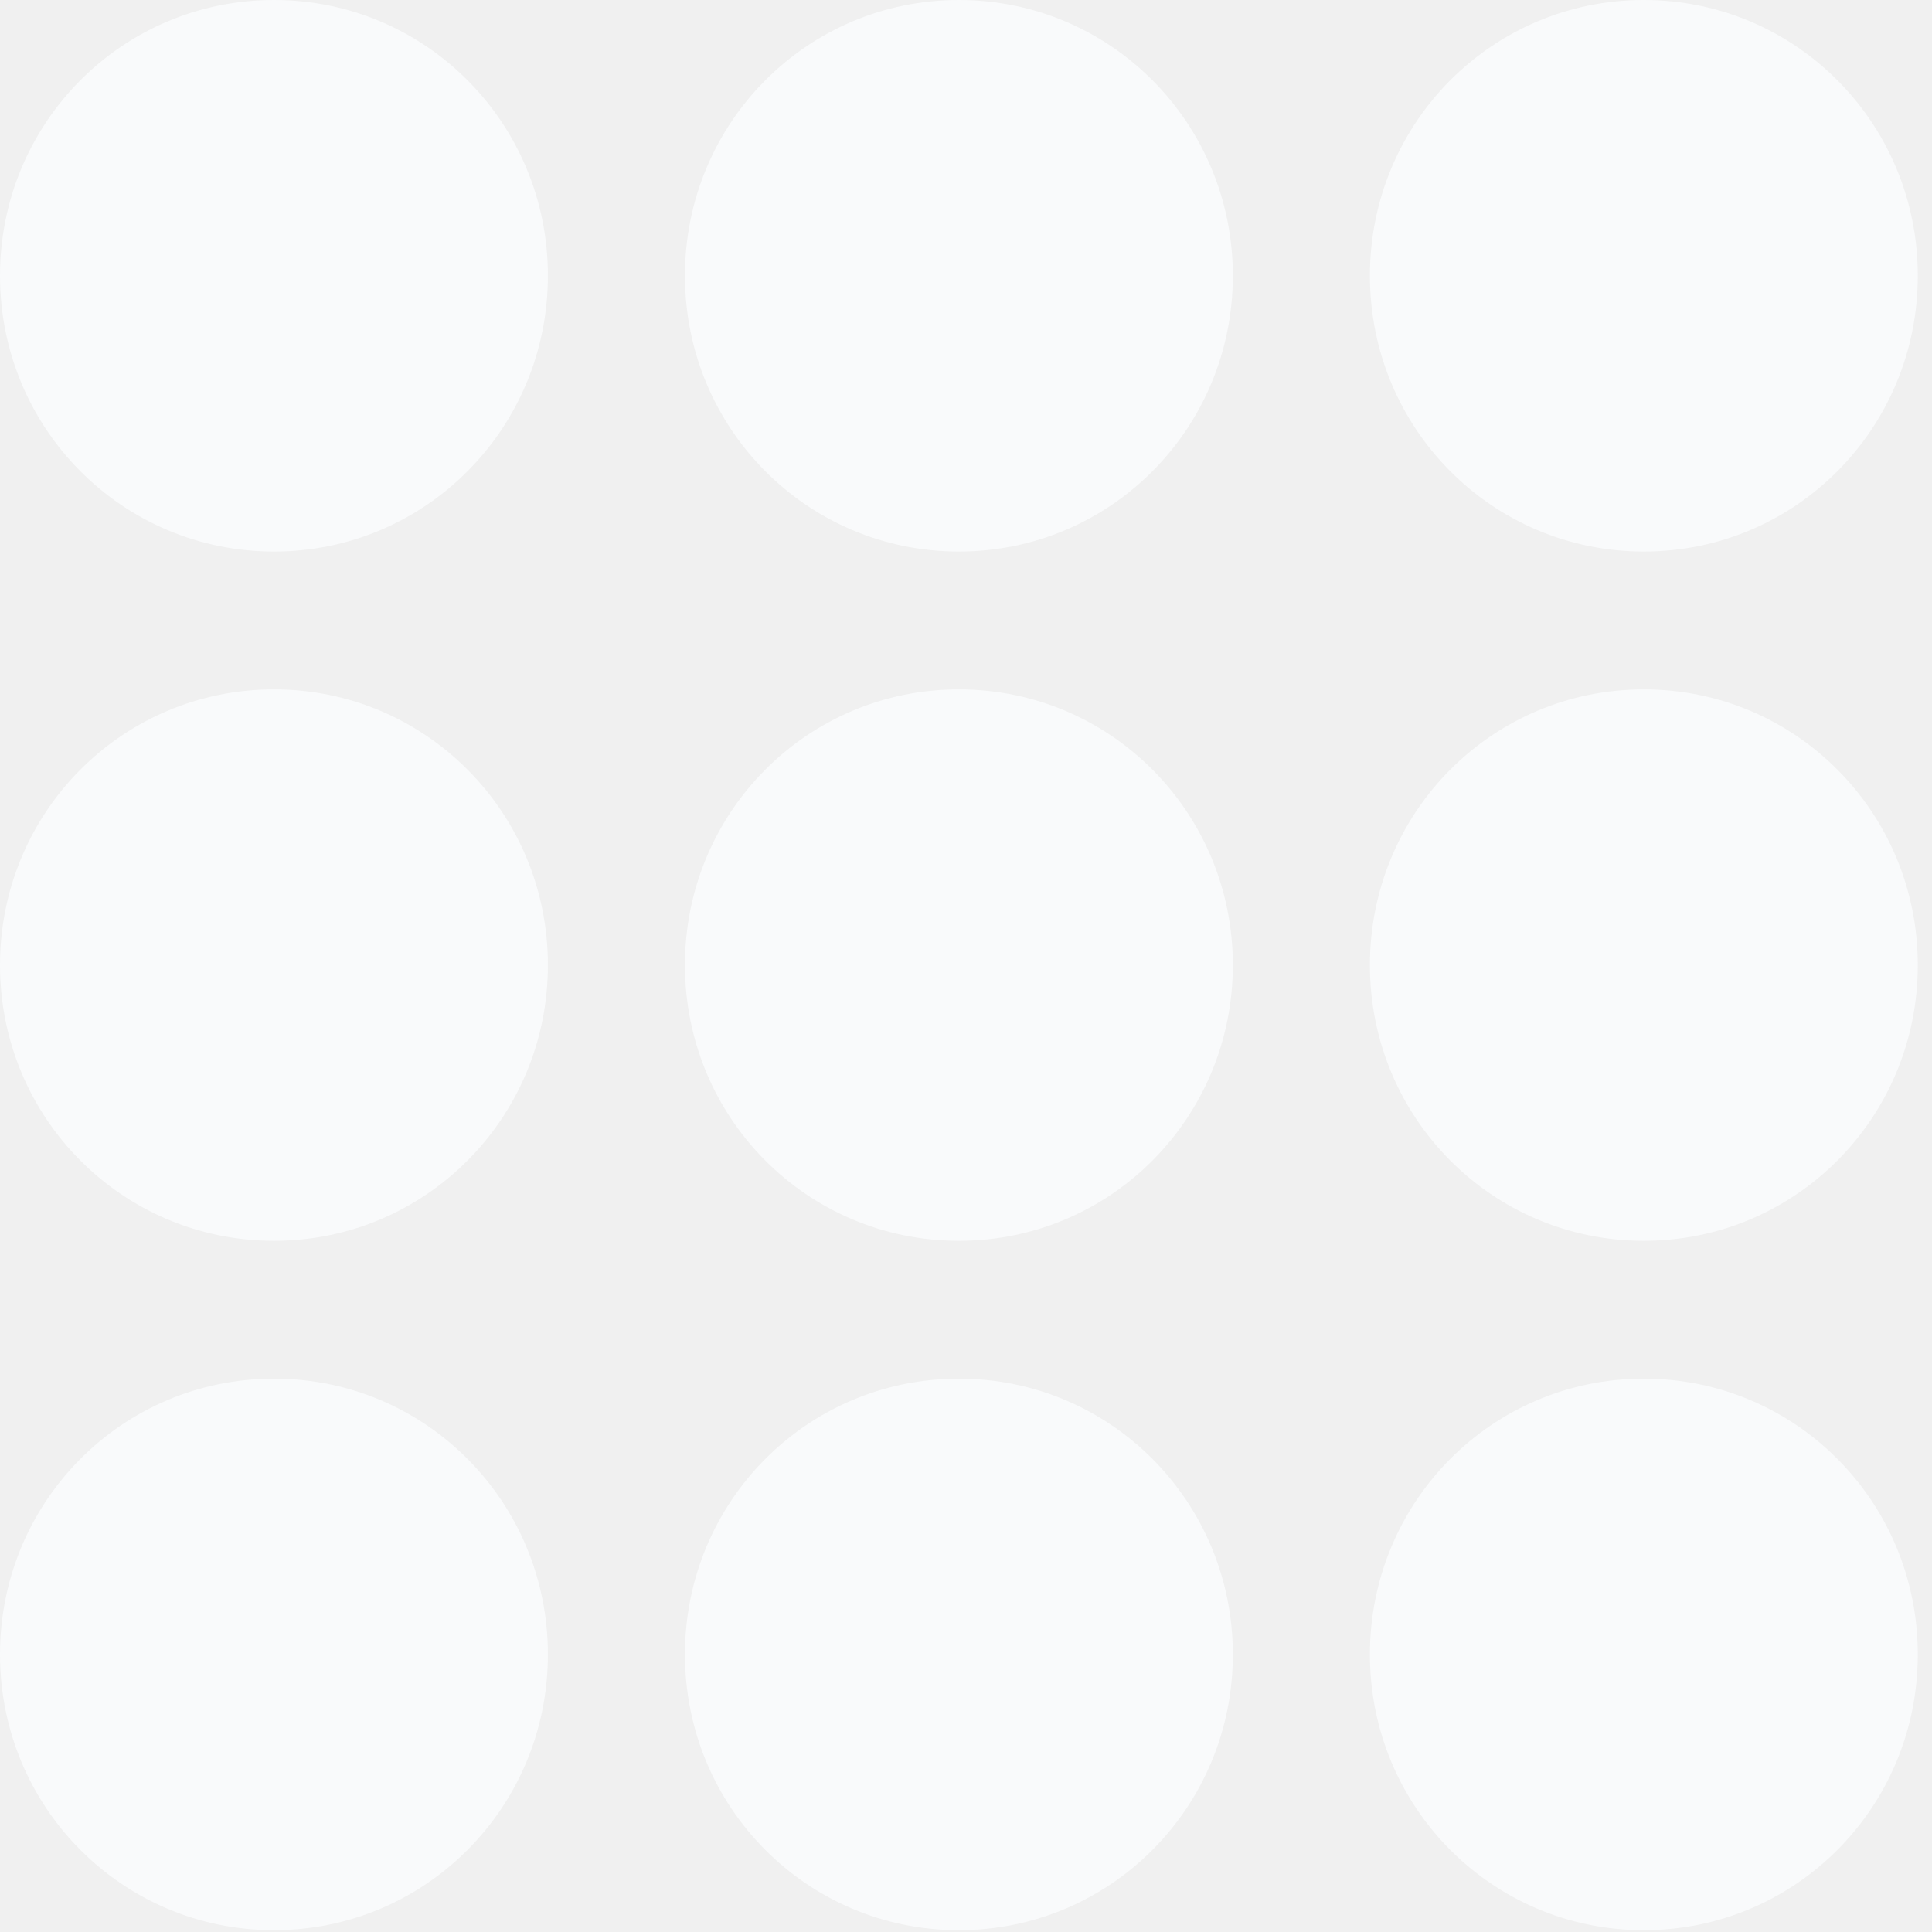
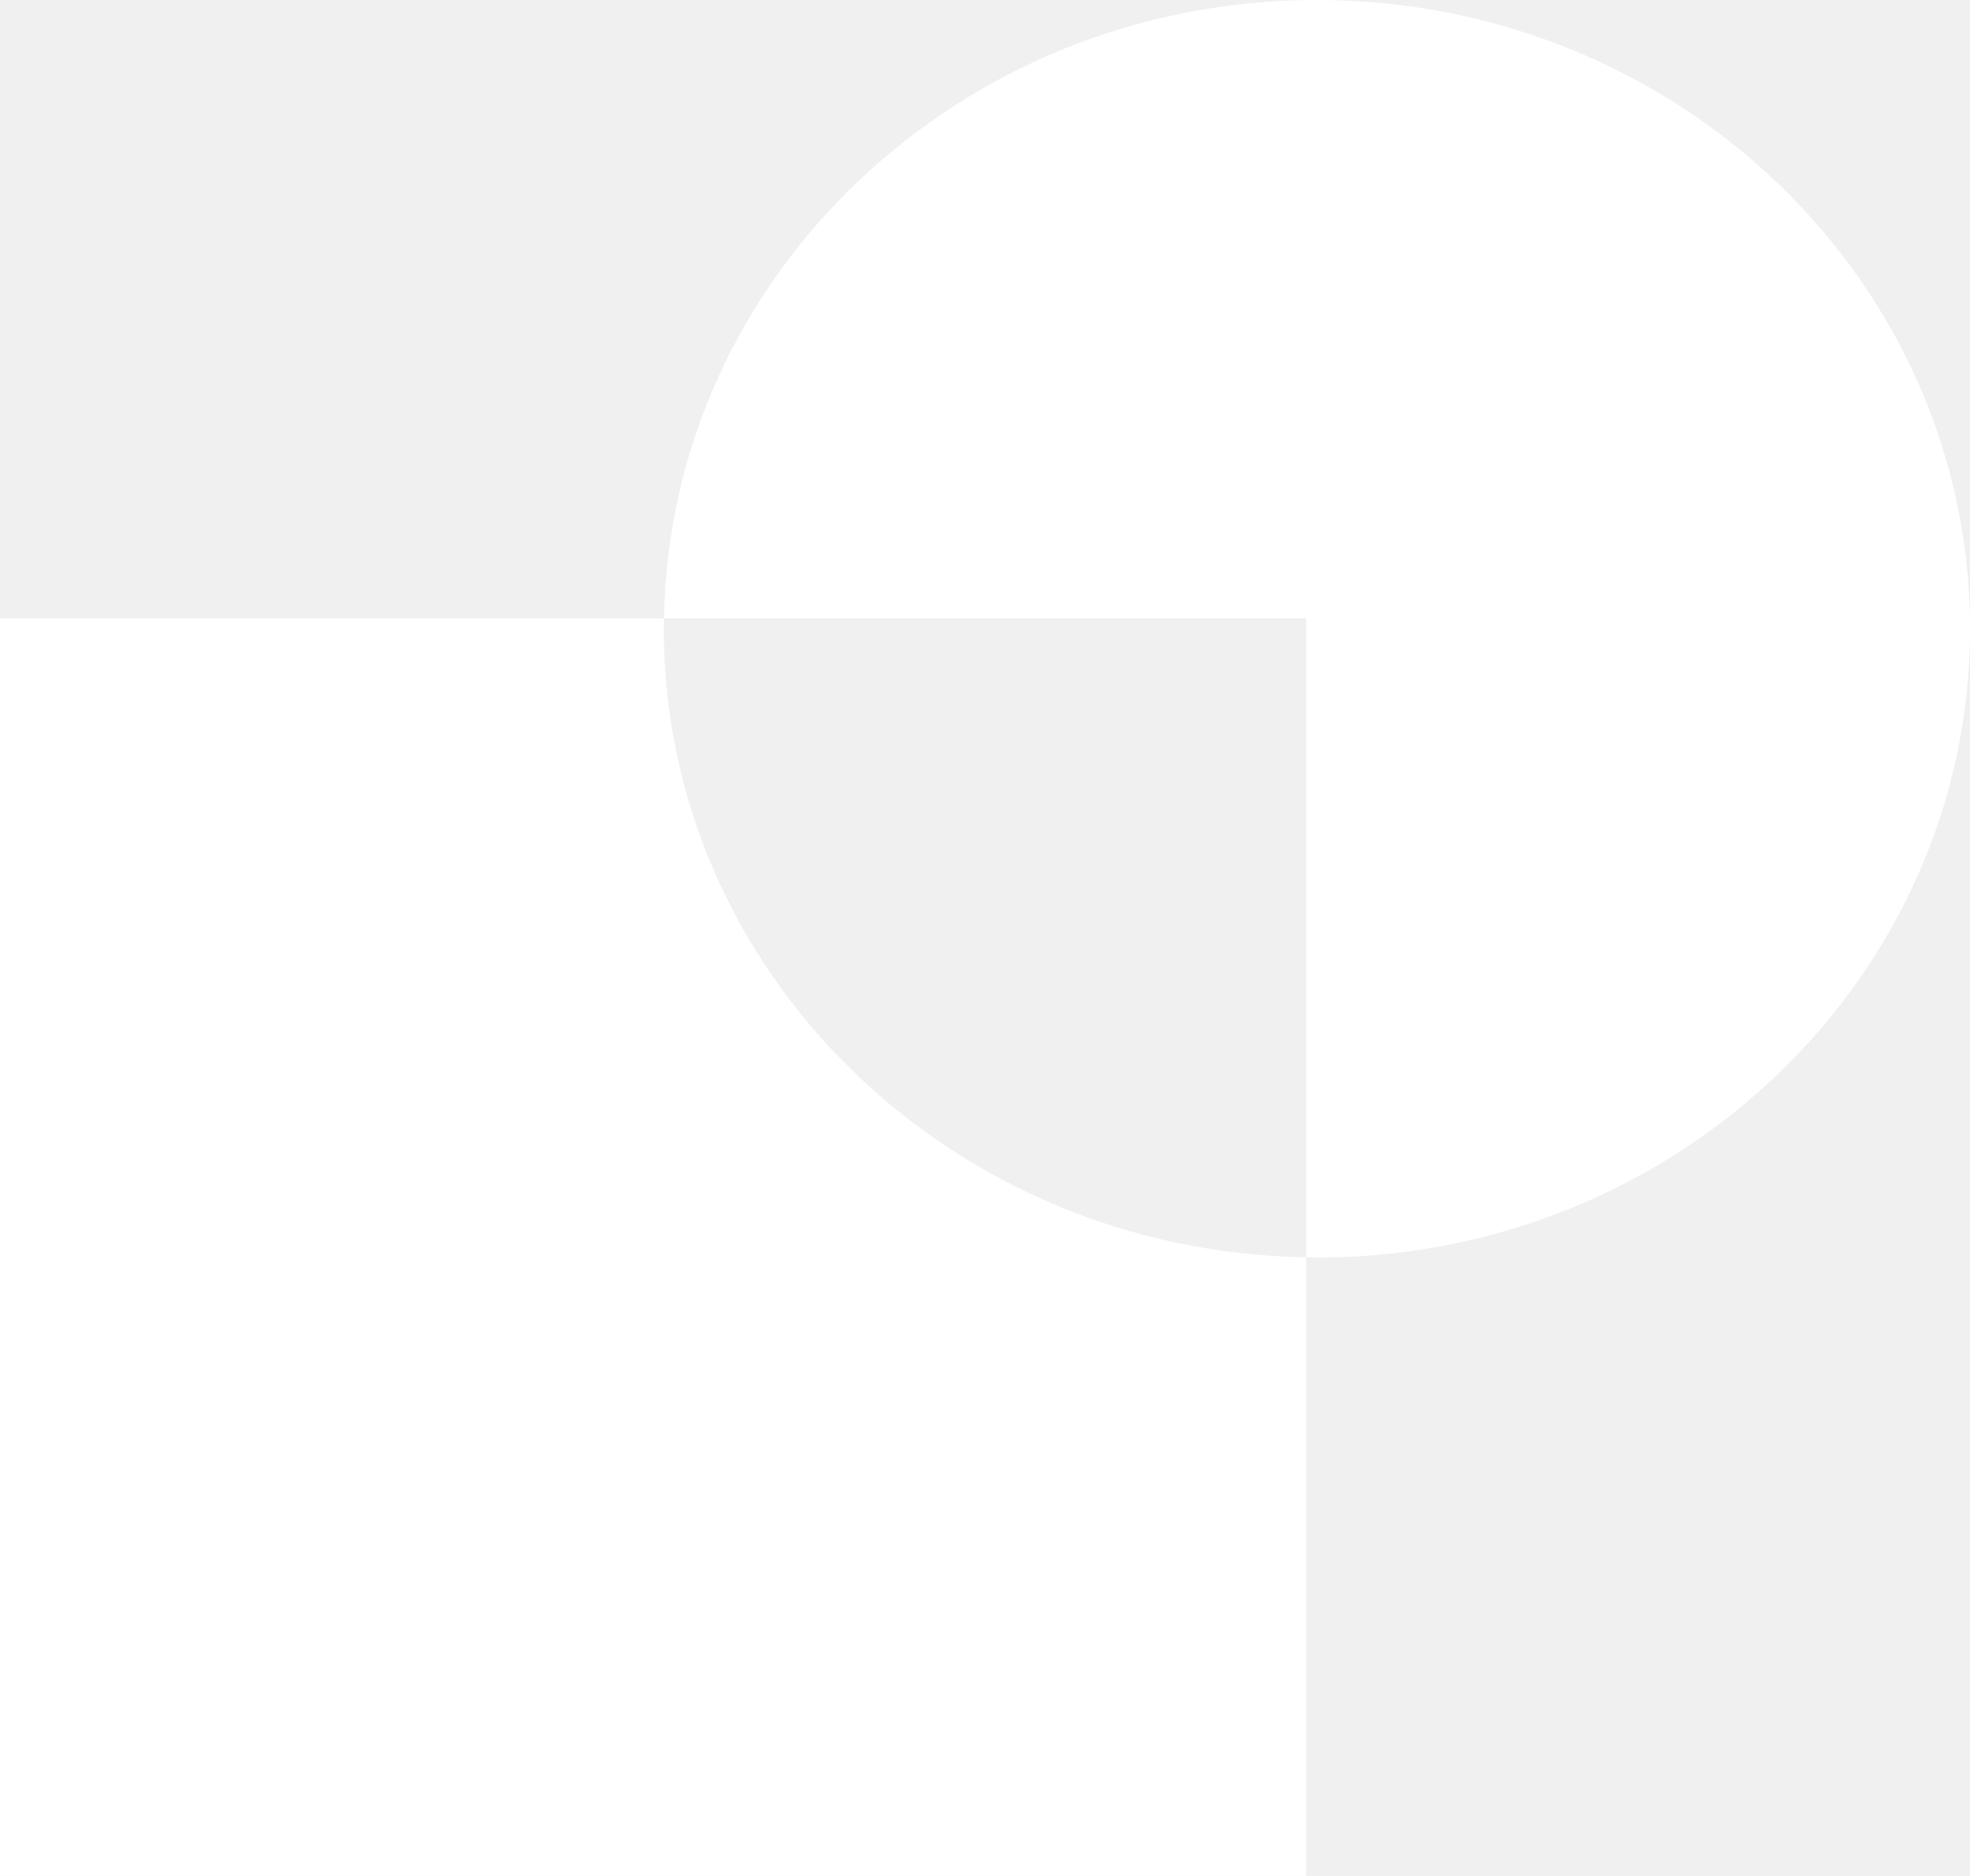
- <svg xmlns="http://www.w3.org/2000/svg" width="17" height="17" viewBox="0 0 17 17" fill="none">
-   <path d="M2.411 0C3.746 0 4.821 1.082 4.821 2.426C4.821 3.77 3.746 4.853 2.411 4.853C1.075 4.853 0 3.77 0 2.426C0 1.082 1.075 0 2.411 0Z" fill="#F9FAFB" />
-   <path d="M8.437 0C9.773 0 10.848 1.082 10.848 2.426C10.848 3.77 9.773 4.853 8.437 4.853C7.102 4.853 6.027 3.77 6.027 2.426C6.027 1.082 7.102 0 8.437 0Z" fill="#F9FAFB" />
-   <path d="M14.464 0C15.8 0 16.875 1.082 16.875 2.426C16.875 3.77 15.8 4.853 14.464 4.853C13.129 4.853 12.054 3.77 12.054 2.426C12.054 1.082 13.129 0 14.464 0Z" fill="#F9FAFB" />
-   <path d="M2.411 6.066C3.746 6.066 4.821 7.148 4.821 8.492C4.821 9.836 3.746 10.918 2.411 10.918C1.075 10.918 0 9.836 0 8.492C0 7.148 1.075 6.066 2.411 6.066Z" fill="#F9FAFB" />
-   <path d="M8.437 6.066C9.773 6.066 10.848 7.148 10.848 8.492C10.848 9.836 9.773 10.918 8.437 10.918C7.102 10.918 6.027 9.836 6.027 8.492C6.027 7.148 7.102 6.066 8.437 6.066Z" fill="#F9FAFB" />
-   <path d="M14.464 6.066C15.8 6.066 16.875 7.148 16.875 8.492C16.875 9.836 15.8 10.918 14.464 10.918C13.129 10.918 12.054 9.836 12.054 8.492C12.054 7.148 13.129 6.066 14.464 6.066Z" fill="#F9FAFB" />
-   <path d="M2.411 12.131C3.746 12.131 4.821 13.213 4.821 14.558C4.821 15.902 3.746 16.984 2.411 16.984C1.075 16.984 0 15.902 0 14.558C0 13.213 1.075 12.131 2.411 12.131Z" fill="#F9FAFB" />
-   <path d="M8.437 12.131C9.773 12.131 10.848 13.213 10.848 14.558C10.848 15.902 9.773 16.984 8.437 16.984C7.102 16.984 6.027 15.902 6.027 14.558C6.027 13.213 7.102 12.131 8.437 12.131Z" fill="#F9FAFB" />
-   <path d="M14.464 12.131C15.8 12.131 16.875 13.213 16.875 14.558C16.875 15.902 15.8 16.984 14.464 16.984C13.129 16.984 12.054 15.902 12.054 14.558C12.054 13.213 13.129 12.131 14.464 12.131Z" fill="#F9FAFB" />
+ <svg xmlns="http://www.w3.org/2000/svg" width="21" height="20" viewBox="0 0 21 20" fill="none">
+   <path d="M7.076 6.703C7.076 6.666 7.076 6.631 7.078 6.593H0V20H13.924V13.404C10.133 13.345 7.076 10.369 7.076 6.703Z" fill="white" />
+   <path d="M14.038 0C10.231 0 7.14 2.943 7.078 6.593H13.924V13.404C13.963 13.404 13.999 13.407 14.038 13.407C17.882 13.407 21 10.404 21 6.703C21 3.002 17.882 0 14.038 0Z" fill="white" />
</svg>
